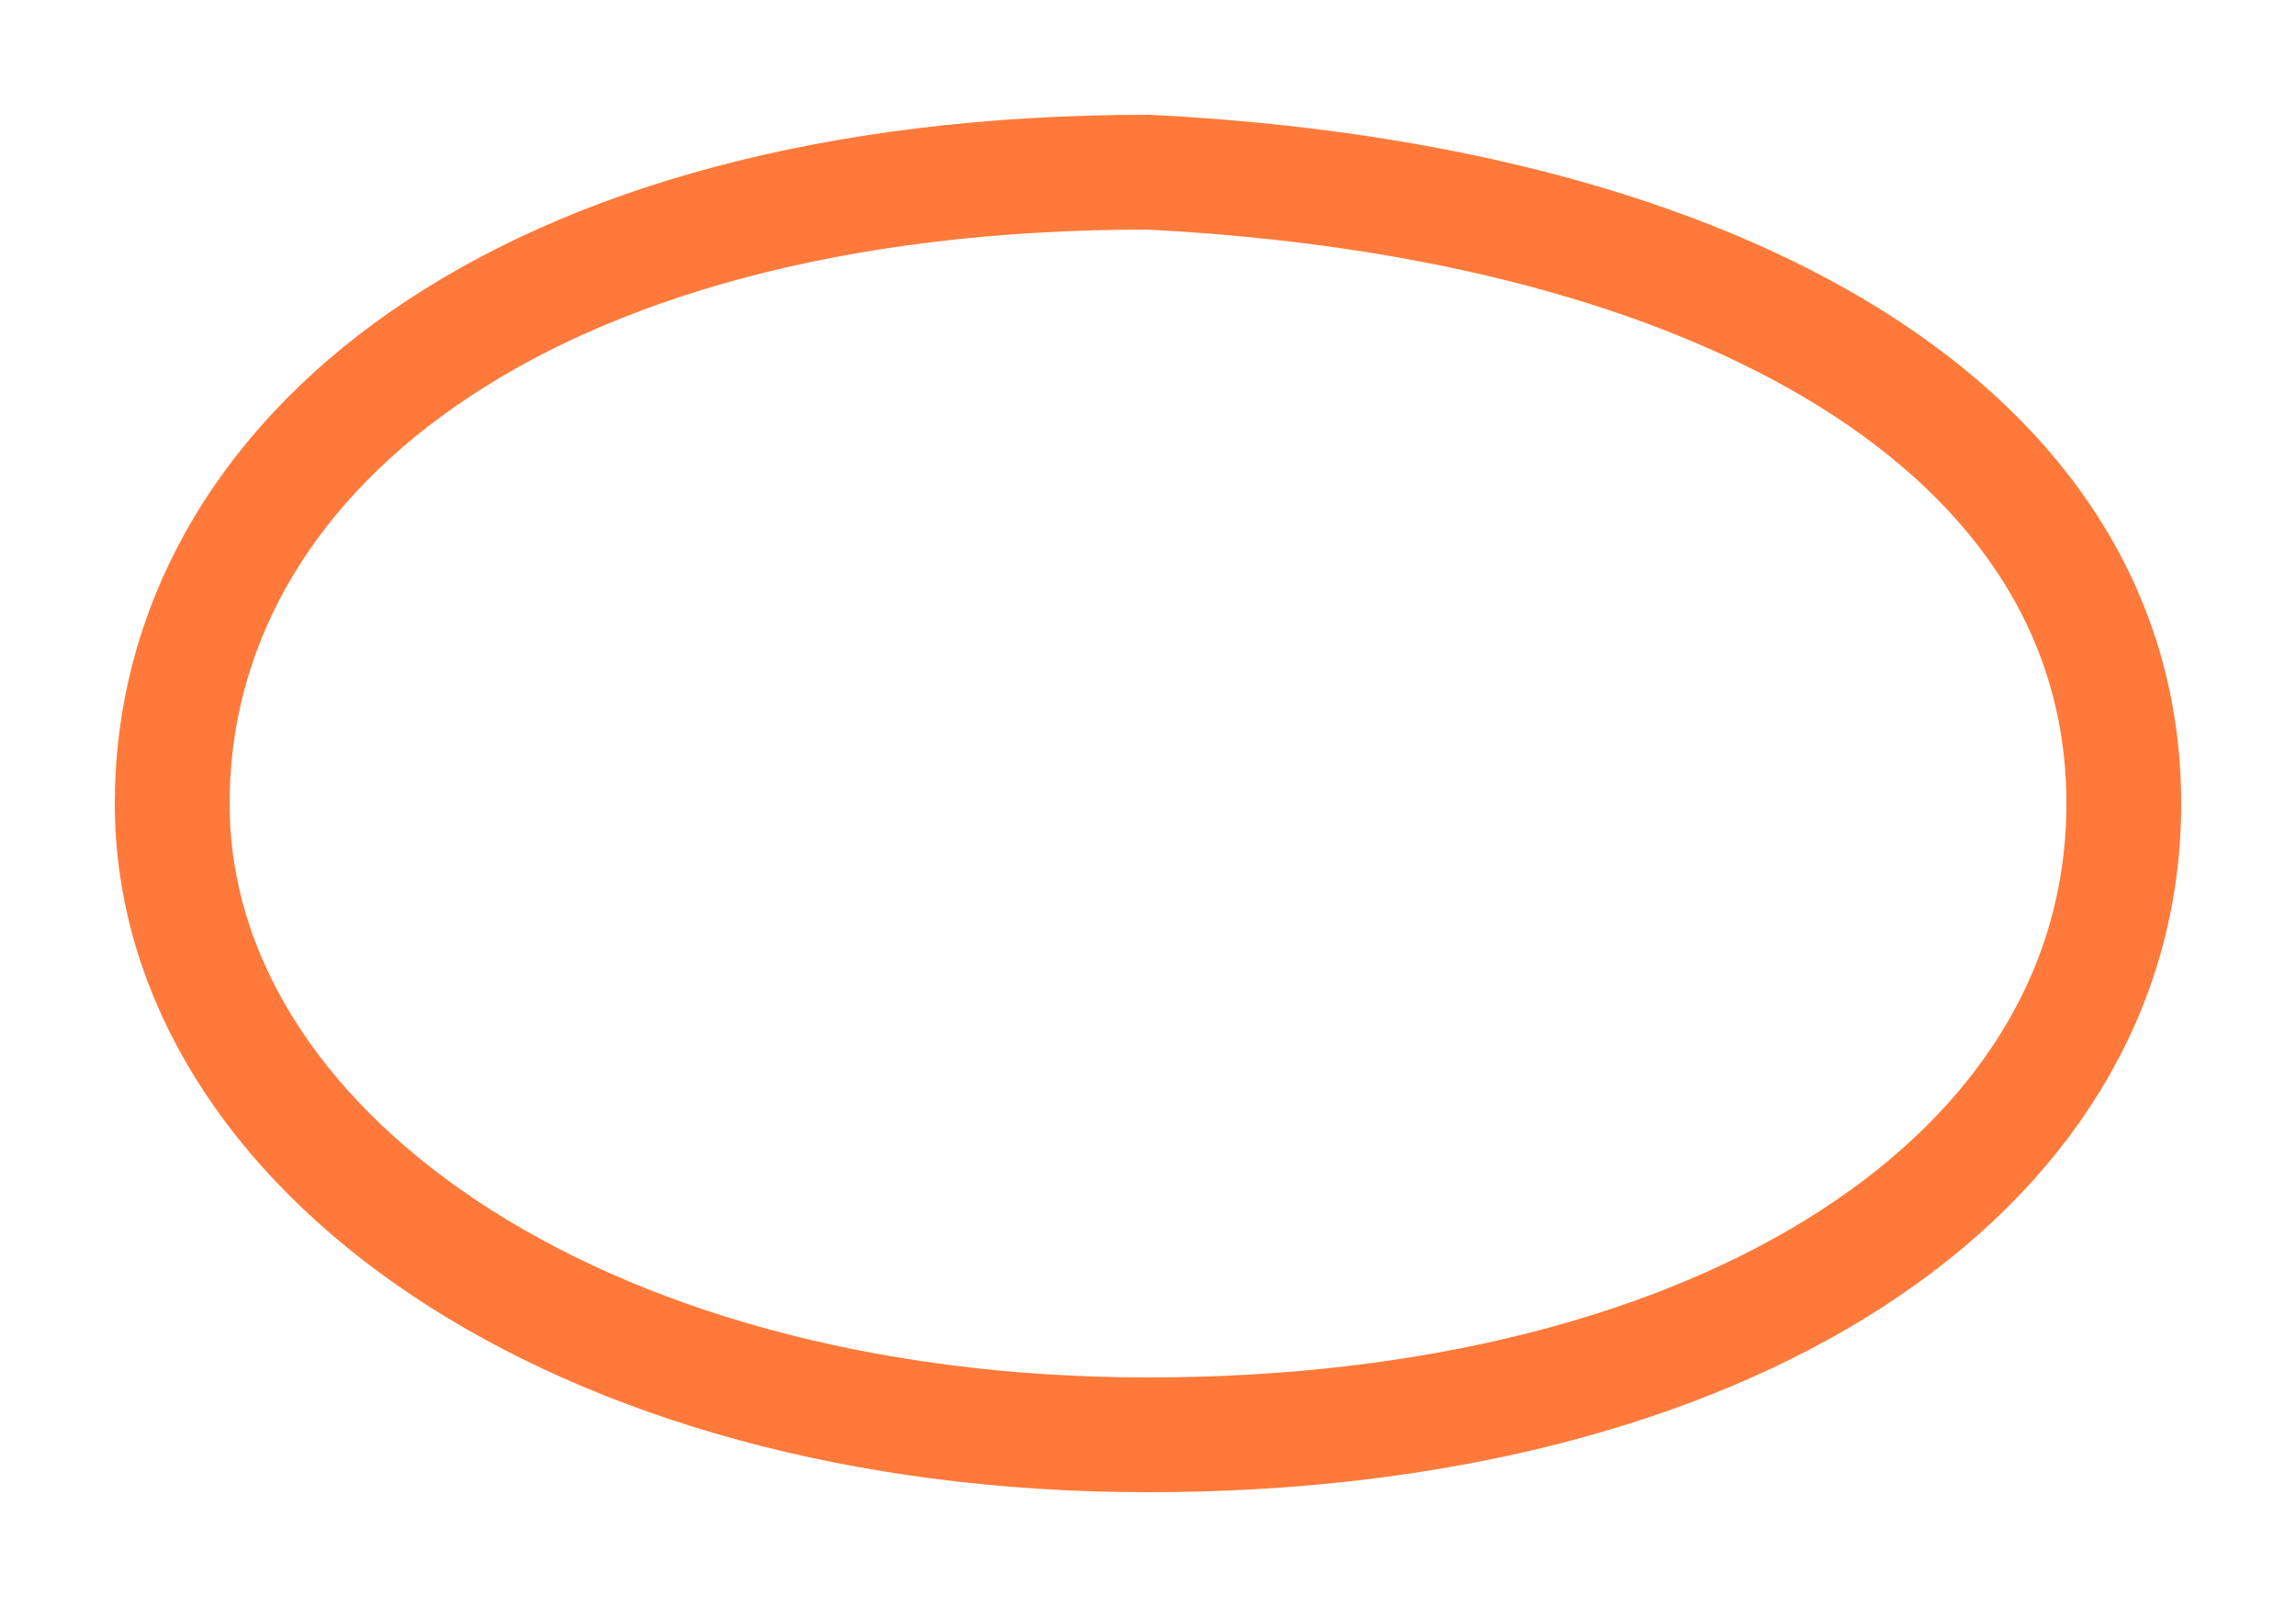
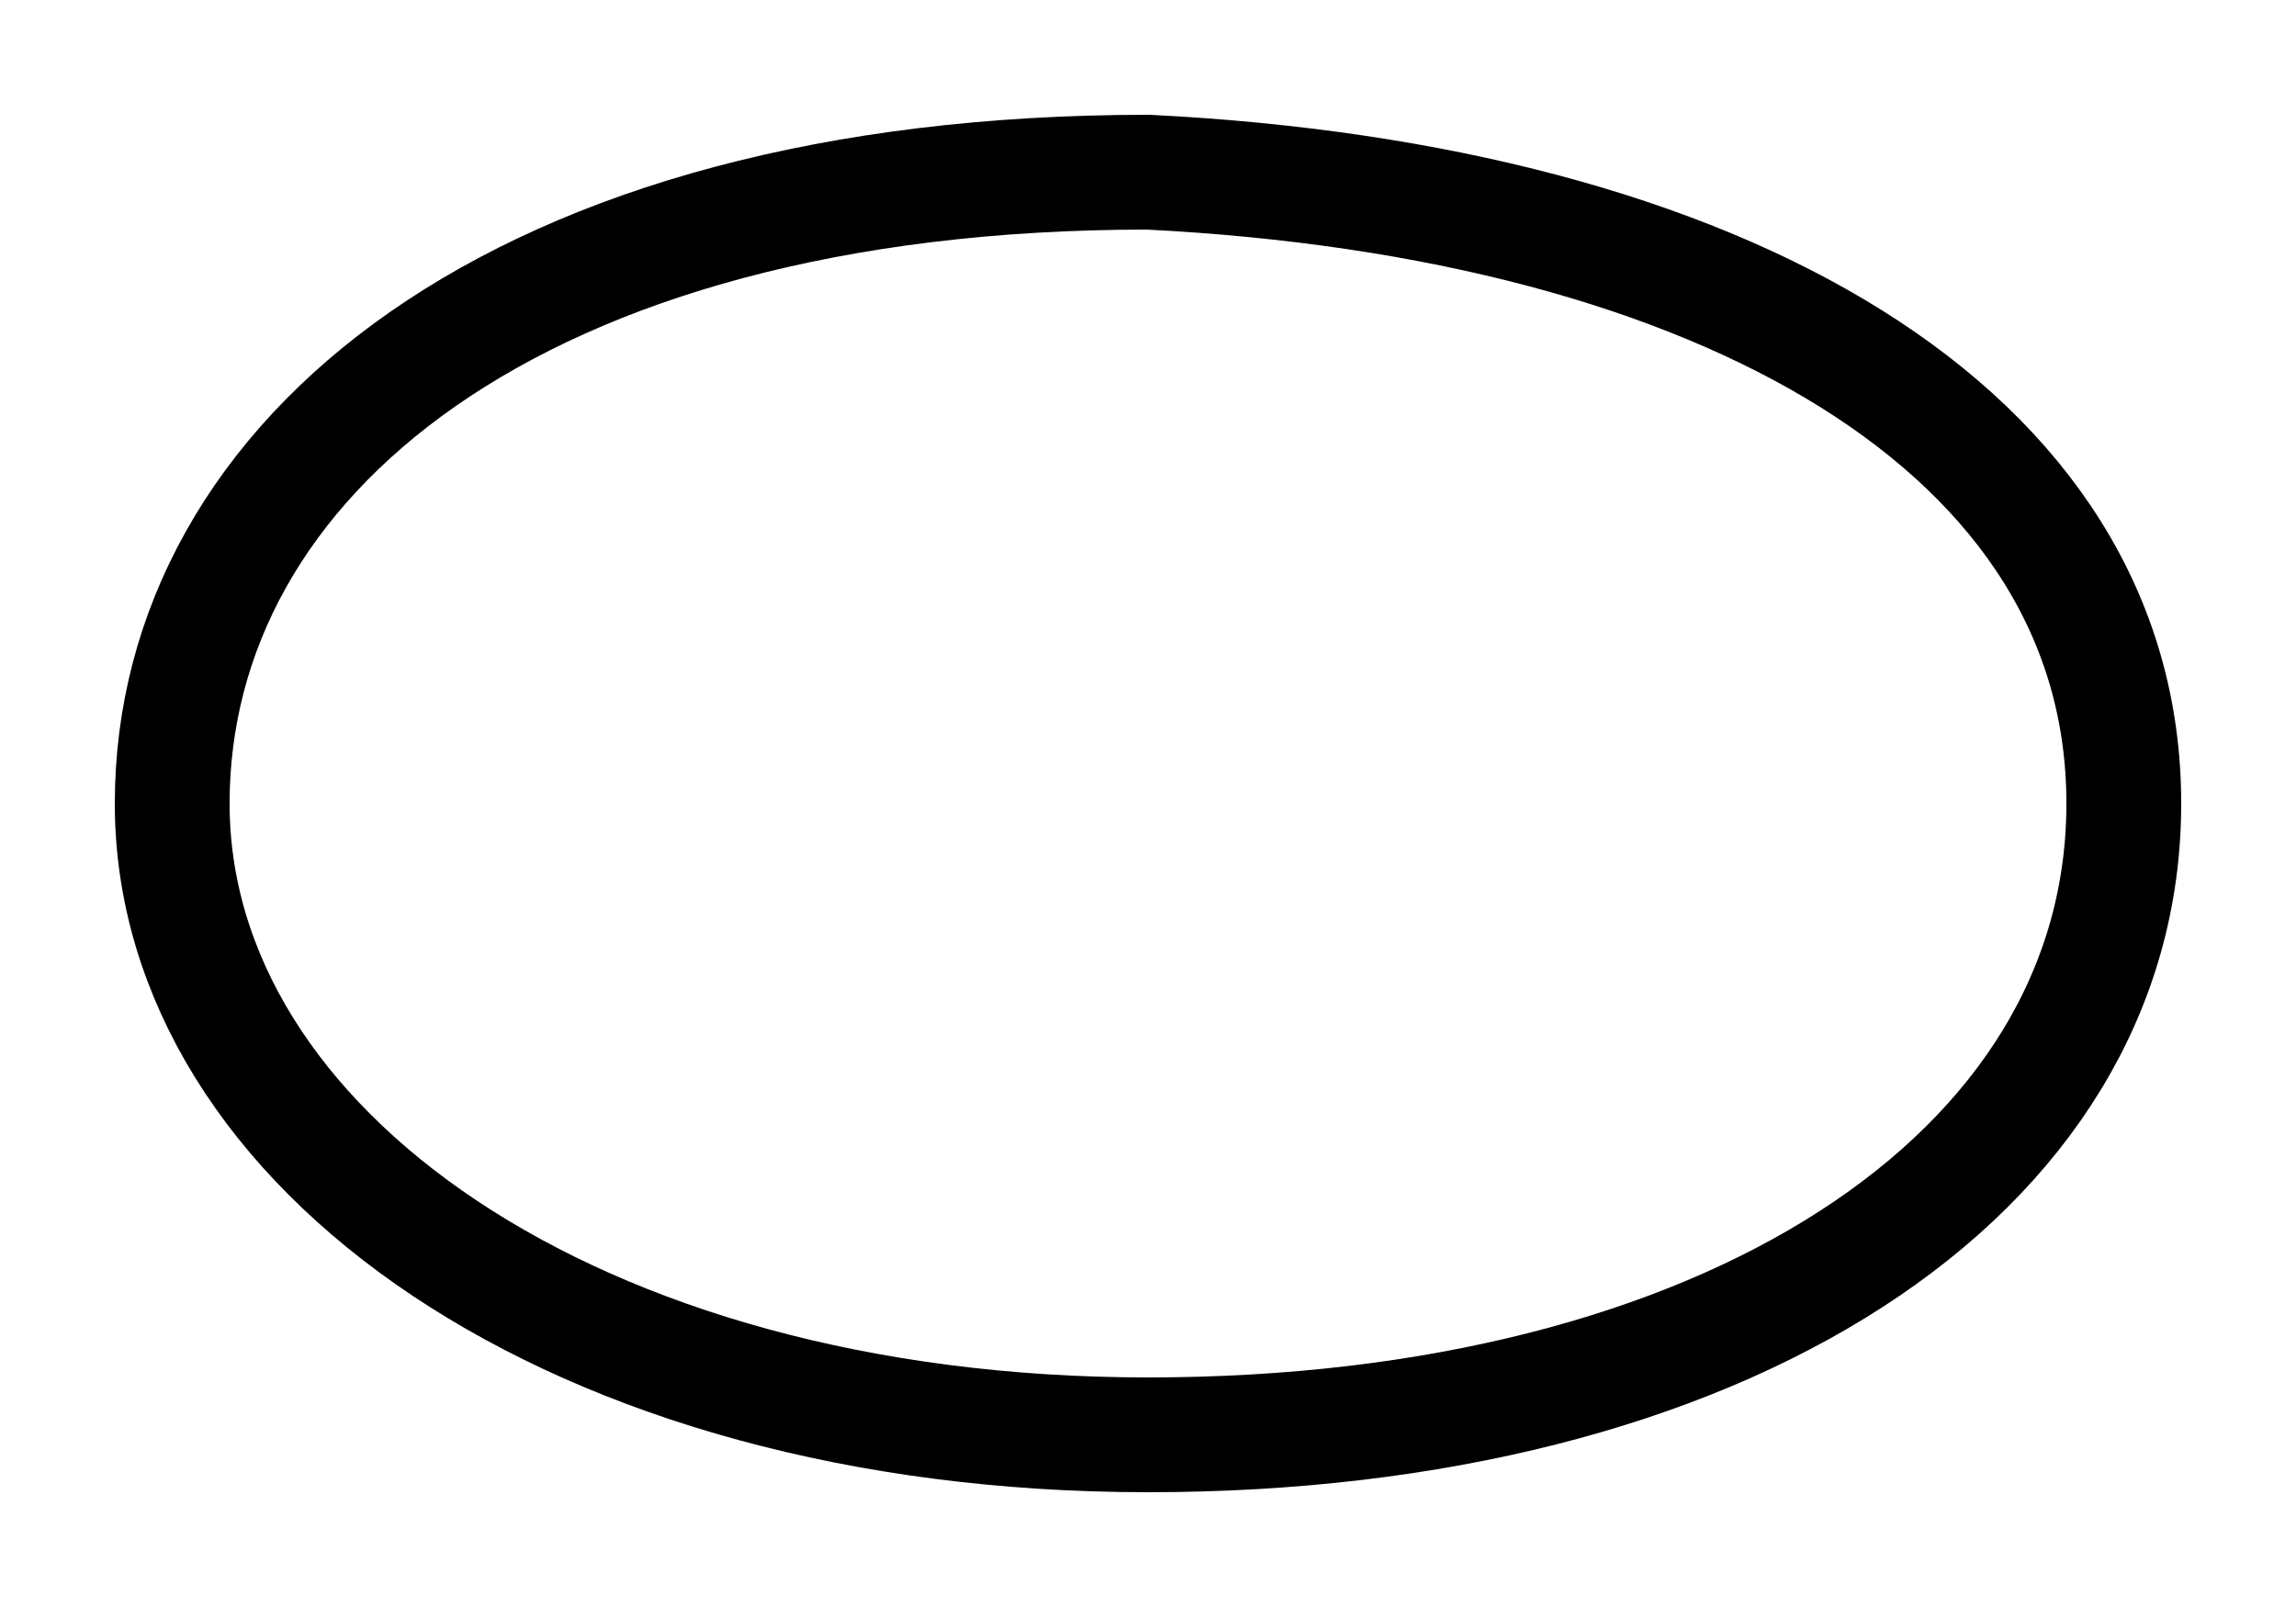
- <svg xmlns="http://www.w3.org/2000/svg" viewBox="0 0 80 56" fill="none" stroke="#FF7A3A" stroke-width="4" stroke-linecap="round" role="img" aria-label="Doodle circle">
+ <svg xmlns="http://www.w3.org/2000/svg" viewBox="0 0 80 56" fill="none" stroke="currentColor" stroke-width="4" stroke-linecap="round" aria-hidden="true">
  <path d="M40 6C18 6 6 16 6 28s14 22 34 22 34-9 34-22S60 7 40 6z" />
</svg>
